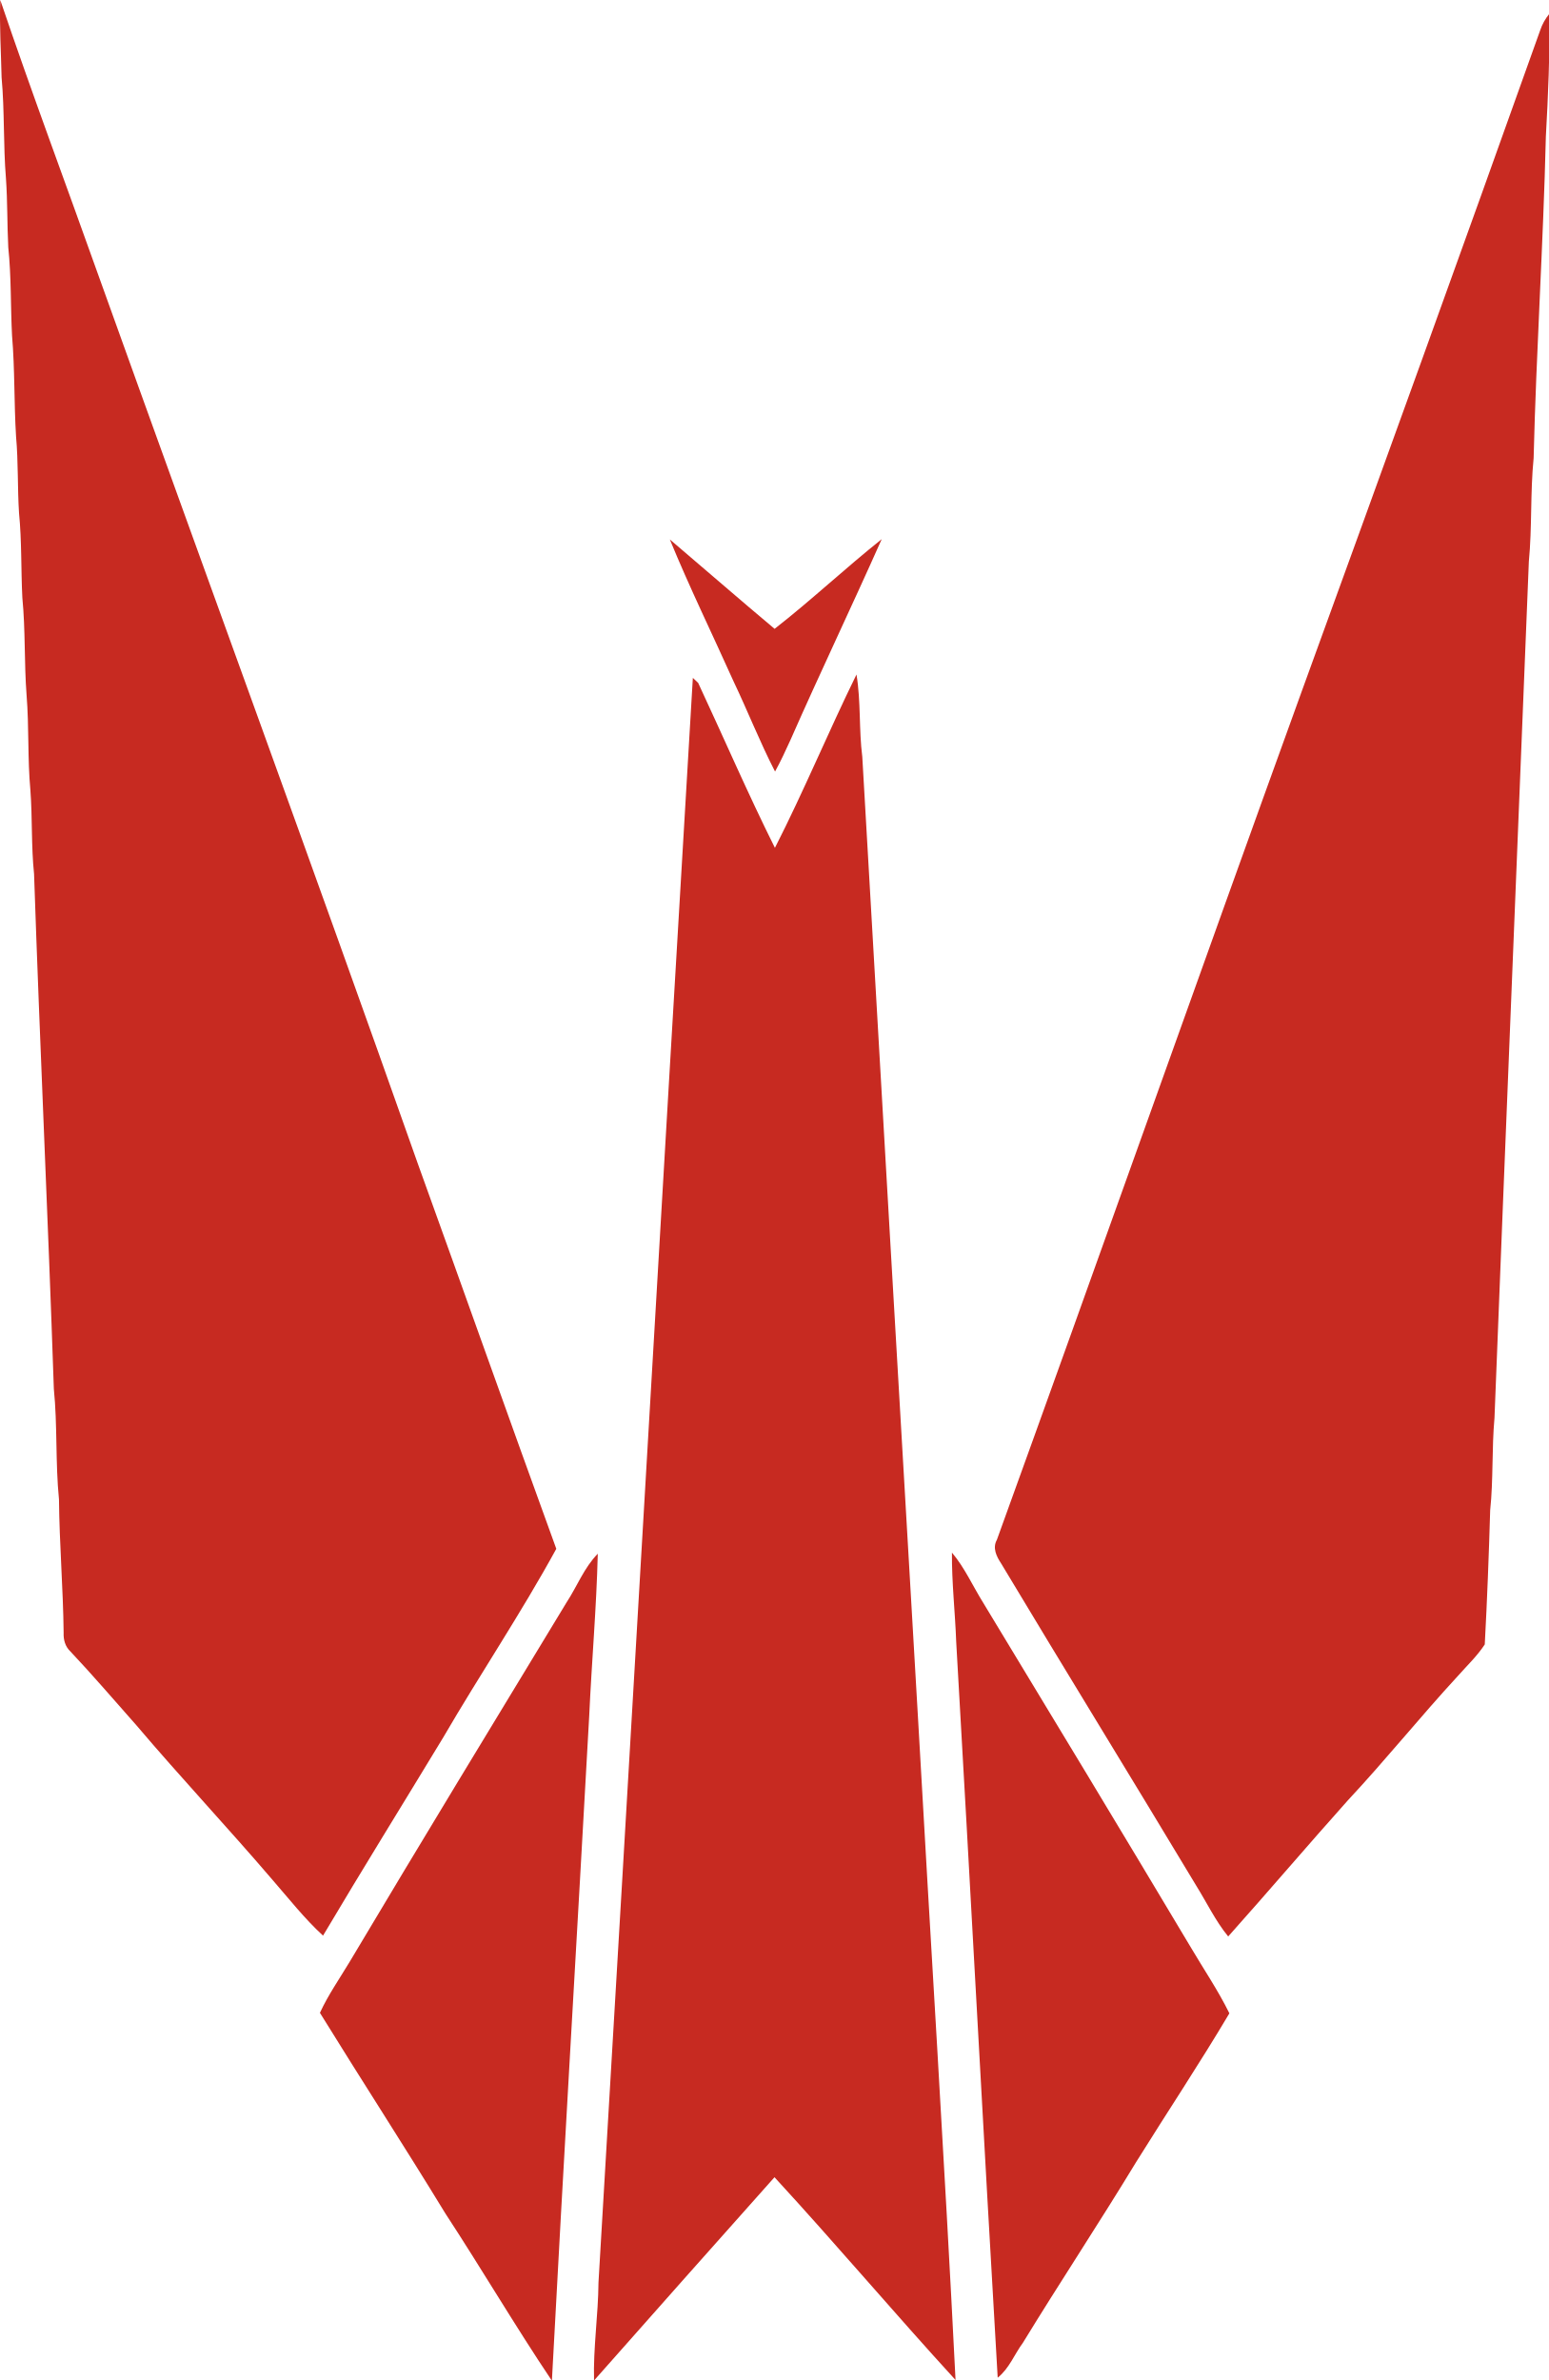
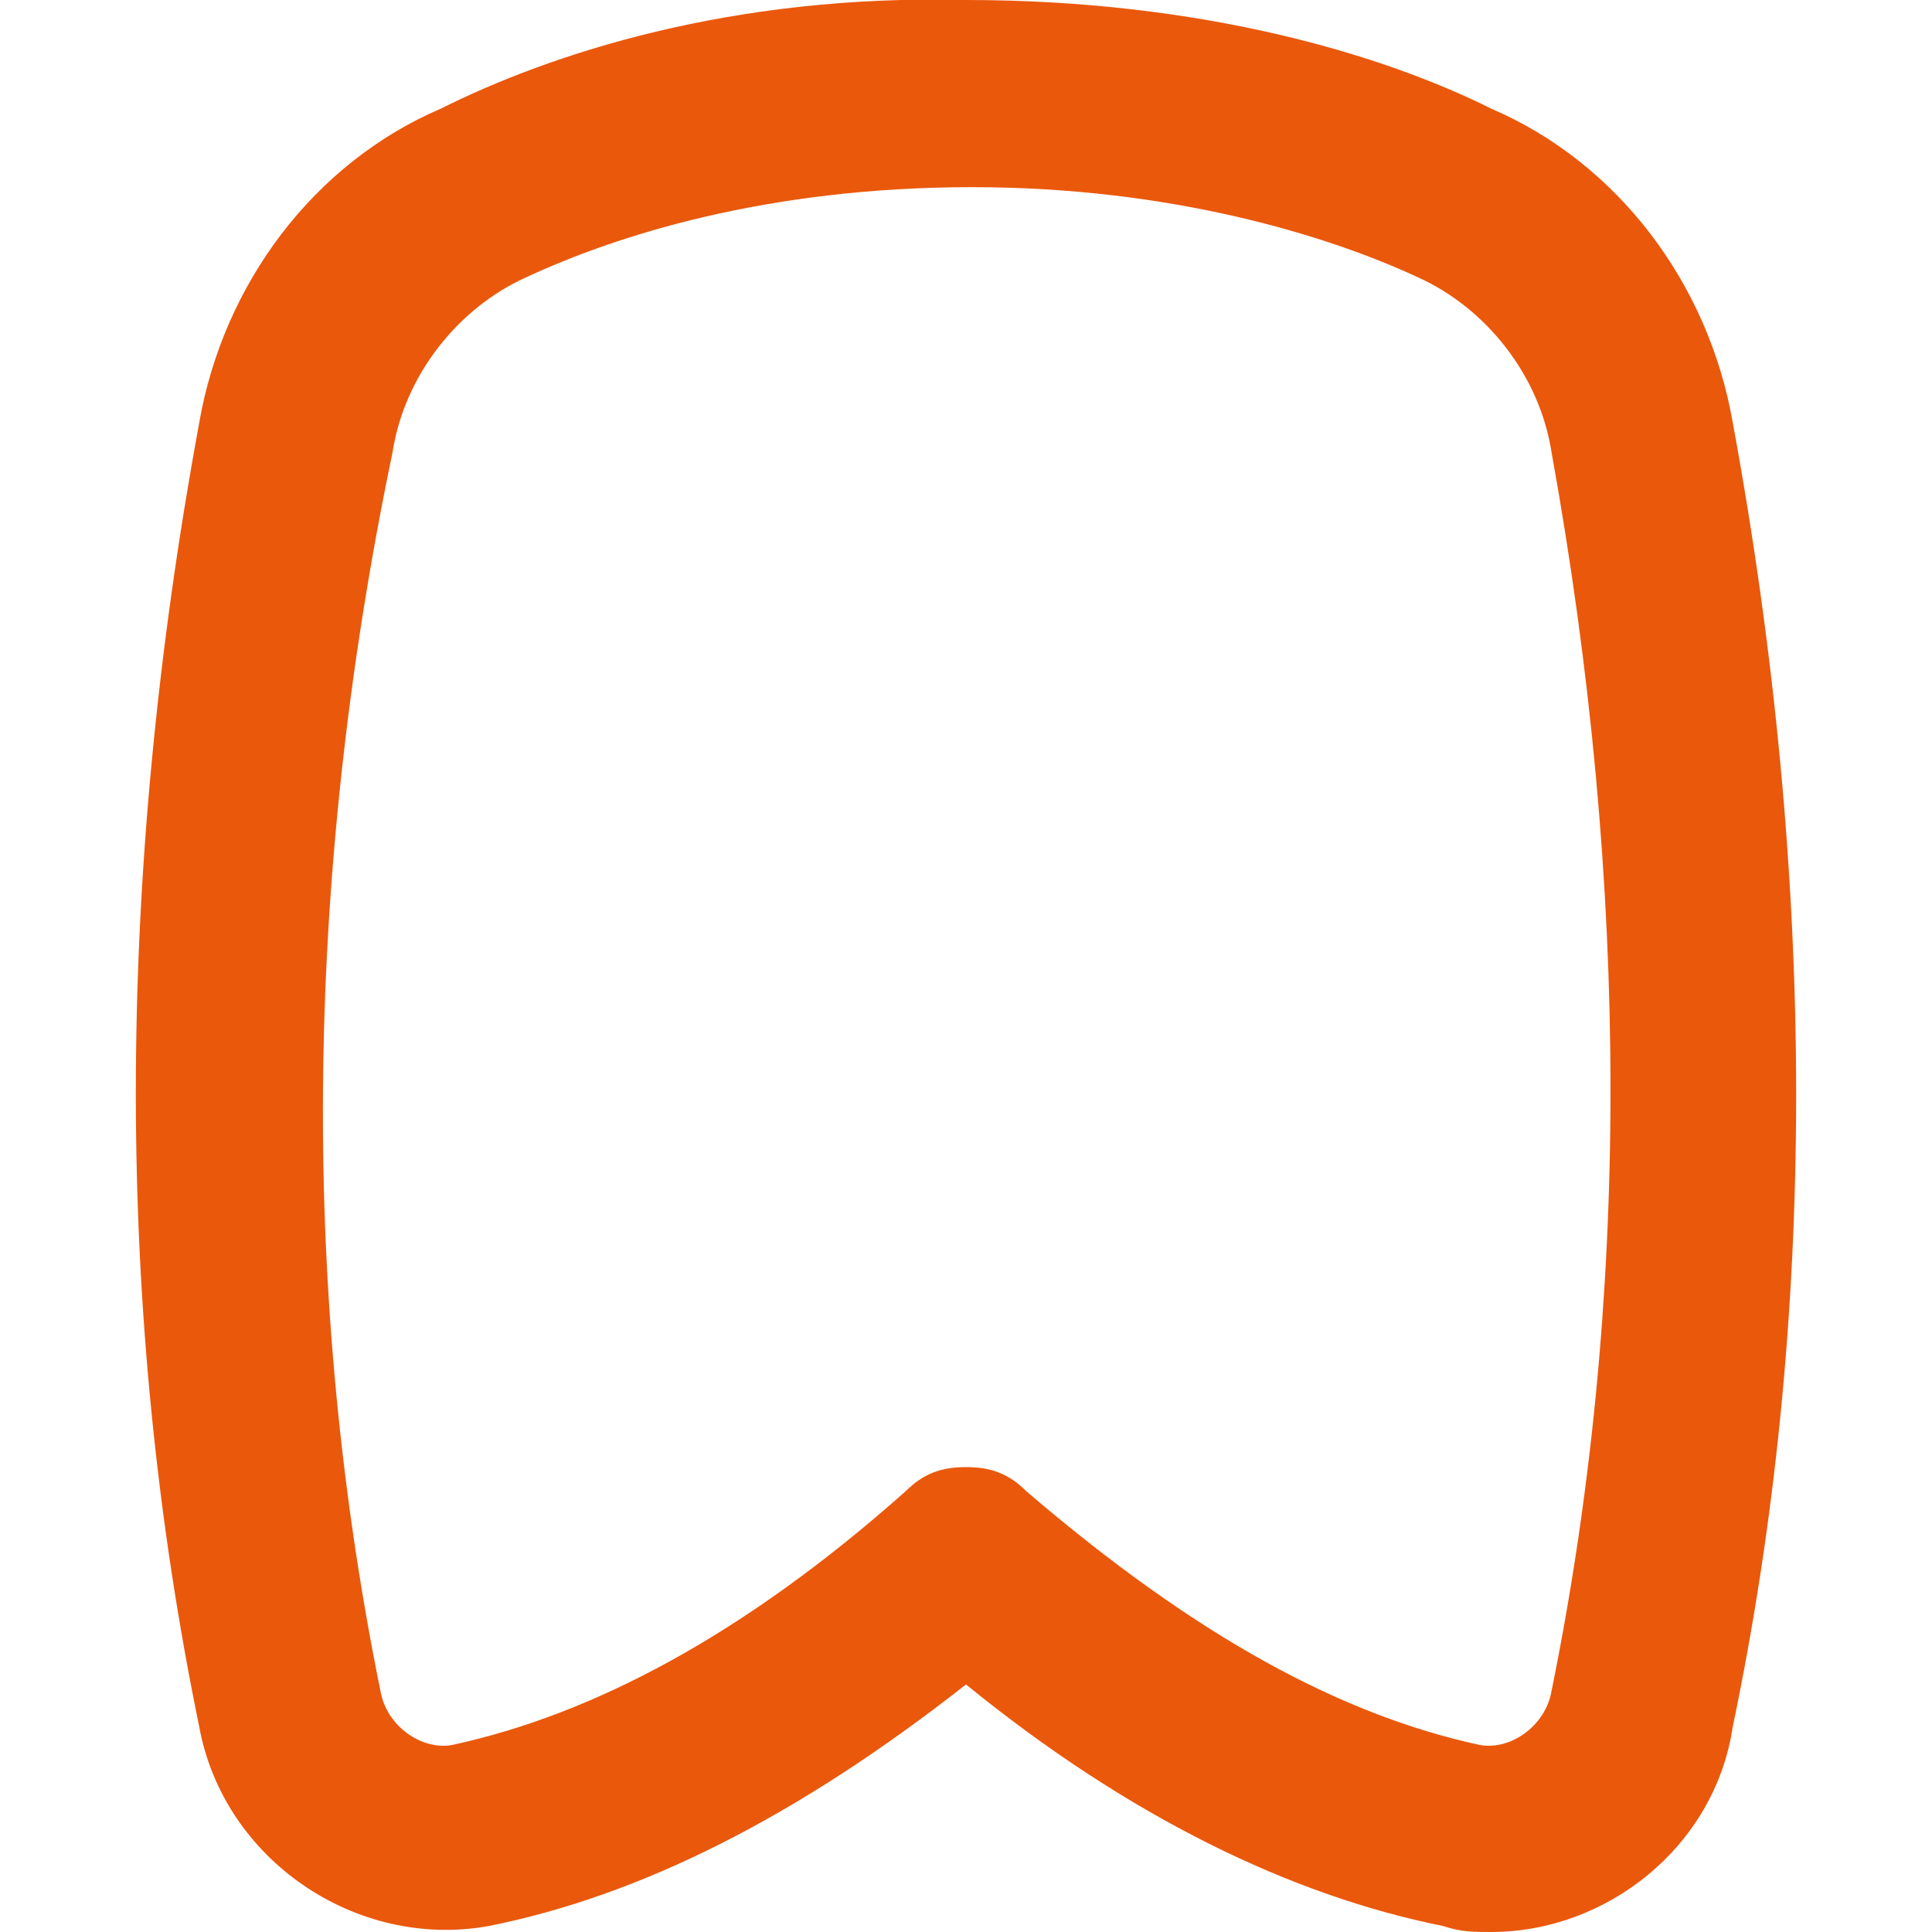
- <svg xmlns="http://www.w3.org/2000/svg" width="443" height="681">
-   <g class="layer">
-     <path d="m0.076,0c9,26.55 18.84,52.81 28.24,79.22c30.33,84.6 61.3,168.97 91.22,253.72c13.25,36.73 26.29,73.53 39.63,110.23c-10.08,18.43 -21.82,35.89 -32.39,54.04c-11.44,18.89 -23.09,37.65 -34.35,56.64c-5.33,-4.89 -9.8,-10.61 -14.54,-16.05c-12.73,-14.88 -26.15,-29.16 -38.82,-44.09c-6.28,-7.08 -12.43,-14.29 -18.93,-21.18c-1.49,-1.39 -2.02,-3.38 -1.93,-5.36c-0.14,-12.72 -1.21,-25.4 -1.33,-38.13c-1.05,-10.52 -0.41,-21.13 -1.47,-31.64c-1.66,-49.12 -4,-98.2 -5.66,-147.32c-0.83,-7.97 -0.45,-16 -1.05,-23.98c-0.83,-9.03 -0.36,-18.13 -1.09,-27.17c-0.71,-9.28 -0.3,-18.61 -1.21,-27.88c-0.41,-8.08 -0.15,-16.19 -0.95,-24.24c-0.47,-7.29 -0.19,-14.6 -0.85,-21.88c-0.6,-9.62 -0.33,-19.28 -1.15,-28.89c-0.43,-8.42 -0.2,-16.87 -1.08,-25.27c-0.33,-6.55 -0.2,-13.12 -0.66,-19.67c-0.79,-9.63 -0.37,-19.32 -1.25,-28.95c-0.16,-7.38 -0.64,-14.77 -0.38,-22.15z" fill="#c72a21" id="svg_3" />
-     <path d="m440.686,8.63c0.57,-1.69 1.42,-3.22 2.55,-4.6c0.24,11.68 -0.29,23.38 -0.94,35.04c-0.73,30.7 -2.75,61.33 -3.5,92.02c-0.98,9.85 -0.42,19.77 -1.37,29.62c-3.25,81.67 -6.64,163.35 -9.83,245.03c-0.8,8.77 -0.3,17.6 -1.23,26.36c-0.38,12.82 -0.86,25.64 -1.55,38.43c-2.18,3.34 -5.12,6.1 -7.75,9.08c-10.72,11.63 -20.63,23.98 -31.42,35.53c-11.53,12.89 -22.72,26.06 -34.24,38.95c-3.65,-4.46 -6.13,-9.71 -9.17,-14.58c-18.5,-30.79 -37.34,-61.38 -55.82,-92.19c-1.32,-2 -2.5,-4.41 -1.19,-6.73c29.27,-80.86 57.94,-161.94 87.23,-242.8c22.91,-62.99 45.73,-126.02 68.23,-189.16z" fill="#c72a21" id="svg_4" />
-     <path d="m191.646,154.35c10.01,8.5 19.91,17.15 29.98,25.58c10.51,-8.2 20.23,-17.36 30.65,-25.66c-8.56,19.24 -17.64,38.23 -26.13,57.5c-1.38,3.04 -2.79,6.07 -4.39,9c-4.36,-8.47 -7.84,-17.36 -11.94,-25.95c-6.05,-13.49 -12.55,-26.79 -18.17,-40.47z" fill="#c72a21" id="svg_5" />
-     <path d="m221.716,242.6c8.3,-16.28 15.29,-33.2 23.34,-49.6c1.29,7.8 0.66,15.73 1.66,23.56c5.3,91.85 10.58,183.69 15.97,275.54c3.53,62.97 7.56,125.91 10.71,188.9c-17.5,-19.12 -34.25,-38.95 -51.8,-58.02c-17.24,19.36 -34.48,38.73 -51.63,58.16c-0.26,-9.38 1.2,-18.68 1.27,-28.04c9.08,-153.04 17.9,-306.09 27,-459.14c0.38,0.36 1.14,1.08 1.52,1.44c7.33,15.72 14.22,31.67 21.96,47.2z" fill="#c72a21" id="svg_6" />
-     <path d="m272.366,444.25c3.62,4.28 5.9,9.46 8.85,14.2c19.88,32.82 39.74,65.65 59.4,98.6c3.73,6.33 7.88,12.43 11.13,19.03c-8.54,14.4 -17.82,28.34 -26.67,42.55c-10.55,17.39 -21.78,34.35 -32.4,51.71c-2.44,3.3 -3.93,7.39 -7.22,10c-4.12,-70.18 -7.81,-140.37 -11.87,-210.55c-0.31,-8.52 -1.29,-17.02 -1.22,-25.54z" fill="#c72a21" id="svg_7" />
-     <path d="m162.076,458.55c3.04,-4.63 5.04,-9.98 8.96,-13.98c-0.38,15.47 -1.74,30.89 -2.45,46.35c-3.51,63.44 -7.32,126.85 -10.68,190.29c-10.54,-15.71 -20.13,-32.05 -30.49,-47.88c-11.75,-19.27 -24.03,-38.19 -35.88,-57.39c2.35,-5.1 5.57,-9.72 8.46,-14.52c20.49,-34.42 41.32,-68.62 62.08,-102.87z" fill="#c72a21" id="svg_8" />
-   </g>
+ <svg xmlns="http://www.w3.org/2000/svg" version="1.1" id="Ebene_1" x="0px" y="0px" viewBox="0 0 32 32" style="enable-background:new 0 0 32 32;" xml:space="preserve">
+   <style type="text/css">
+ 	.st0{fill:#EA580C;}
+ 	.st1{fill:none;stroke:#000000;stroke-width:2.5;stroke-linecap:round;stroke-linejoin:round;stroke-miterlimit:10;}
+ </style>
+   <path class="st0" d="M24.7,32c-0.3,0-0.5,0-0.8-0.1c-2.5-0.5-5.2-1.8-7.9-4c-2.8,2.2-5.4,3.5-7.9,4c-2.2,0.4-4.4-1.1-4.8-3.3  c-1.4-6.8-1.4-14,0-21.6c0.4-2.3,1.9-4.3,4-5.2C9.1,0.9,12.1-0.1,16,0c3.9,0,6.9,0.9,8.7,1.8c2.1,0.9,3.6,2.9,4,5.2  c1.4,7.6,1.4,14.9,0,21.6C28.4,30.6,26.6,32,24.7,32z M16,24.3c0.4,0,0.7,0.1,1,0.4c2.8,2.4,5.2,3.7,7.5,4.2  c0.5,0.1,1.1-0.3,1.2-0.9C27,21.6,27,14.7,25.7,7.5c-0.2-1.3-1.1-2.4-2.2-2.9c-1.5-0.7-4.1-1.5-7.4-1.5c0,0,0,0,0,0  c-3.4,0-5.9,0.8-7.4,1.5c-1.1,0.5-2,1.6-2.2,2.9C5,14.7,5,21.6,6.3,28c0.1,0.6,0.7,1,1.2,0.9c2.3-0.5,4.8-1.8,7.5-4.2  C15.3,24.4,15.6,24.3,16,24.3z" />
+   <path class="st1" d="M39.4,23.6c2,1.7,4.2,3.2,6.6,3.6c1.1,0.2,2.2-0.6,2.4-1.7c1.1-5.2,1.1-10.8,0-16.9c-0.3-1.4-1.2-2.7-2.5-3.3  C44.5,4.7,42.3,4,39.4,4" />
</svg>
